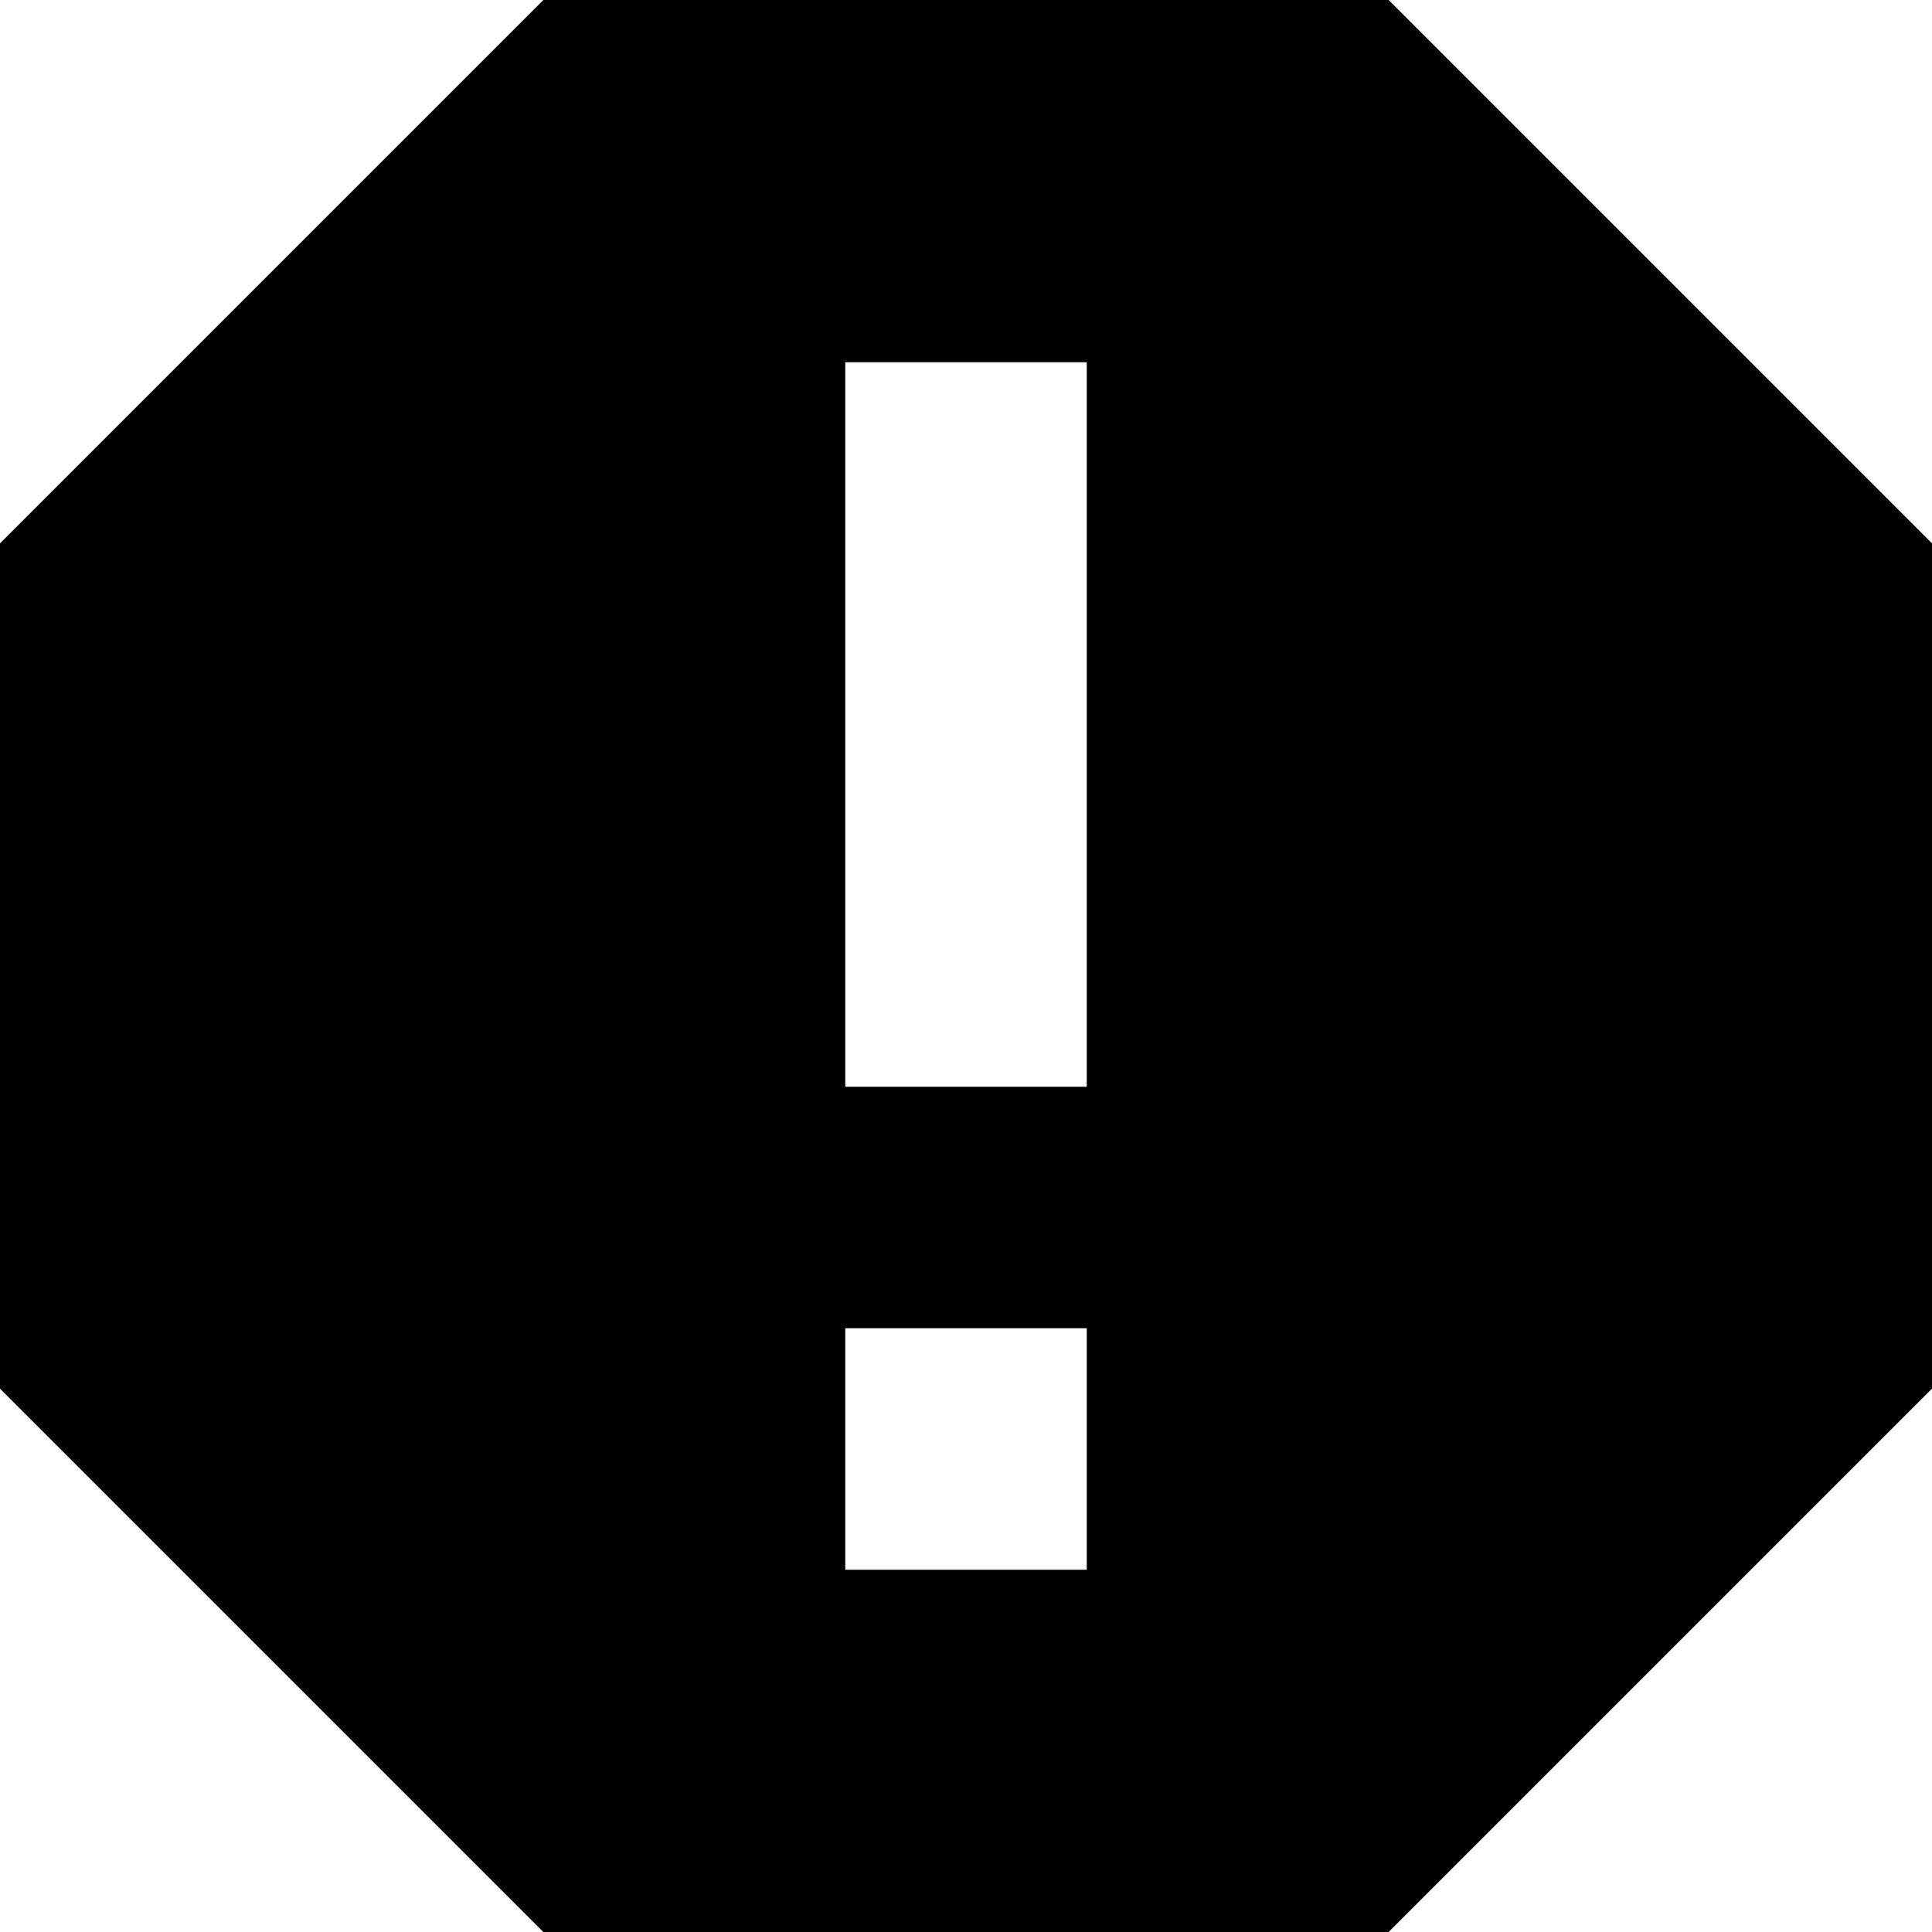
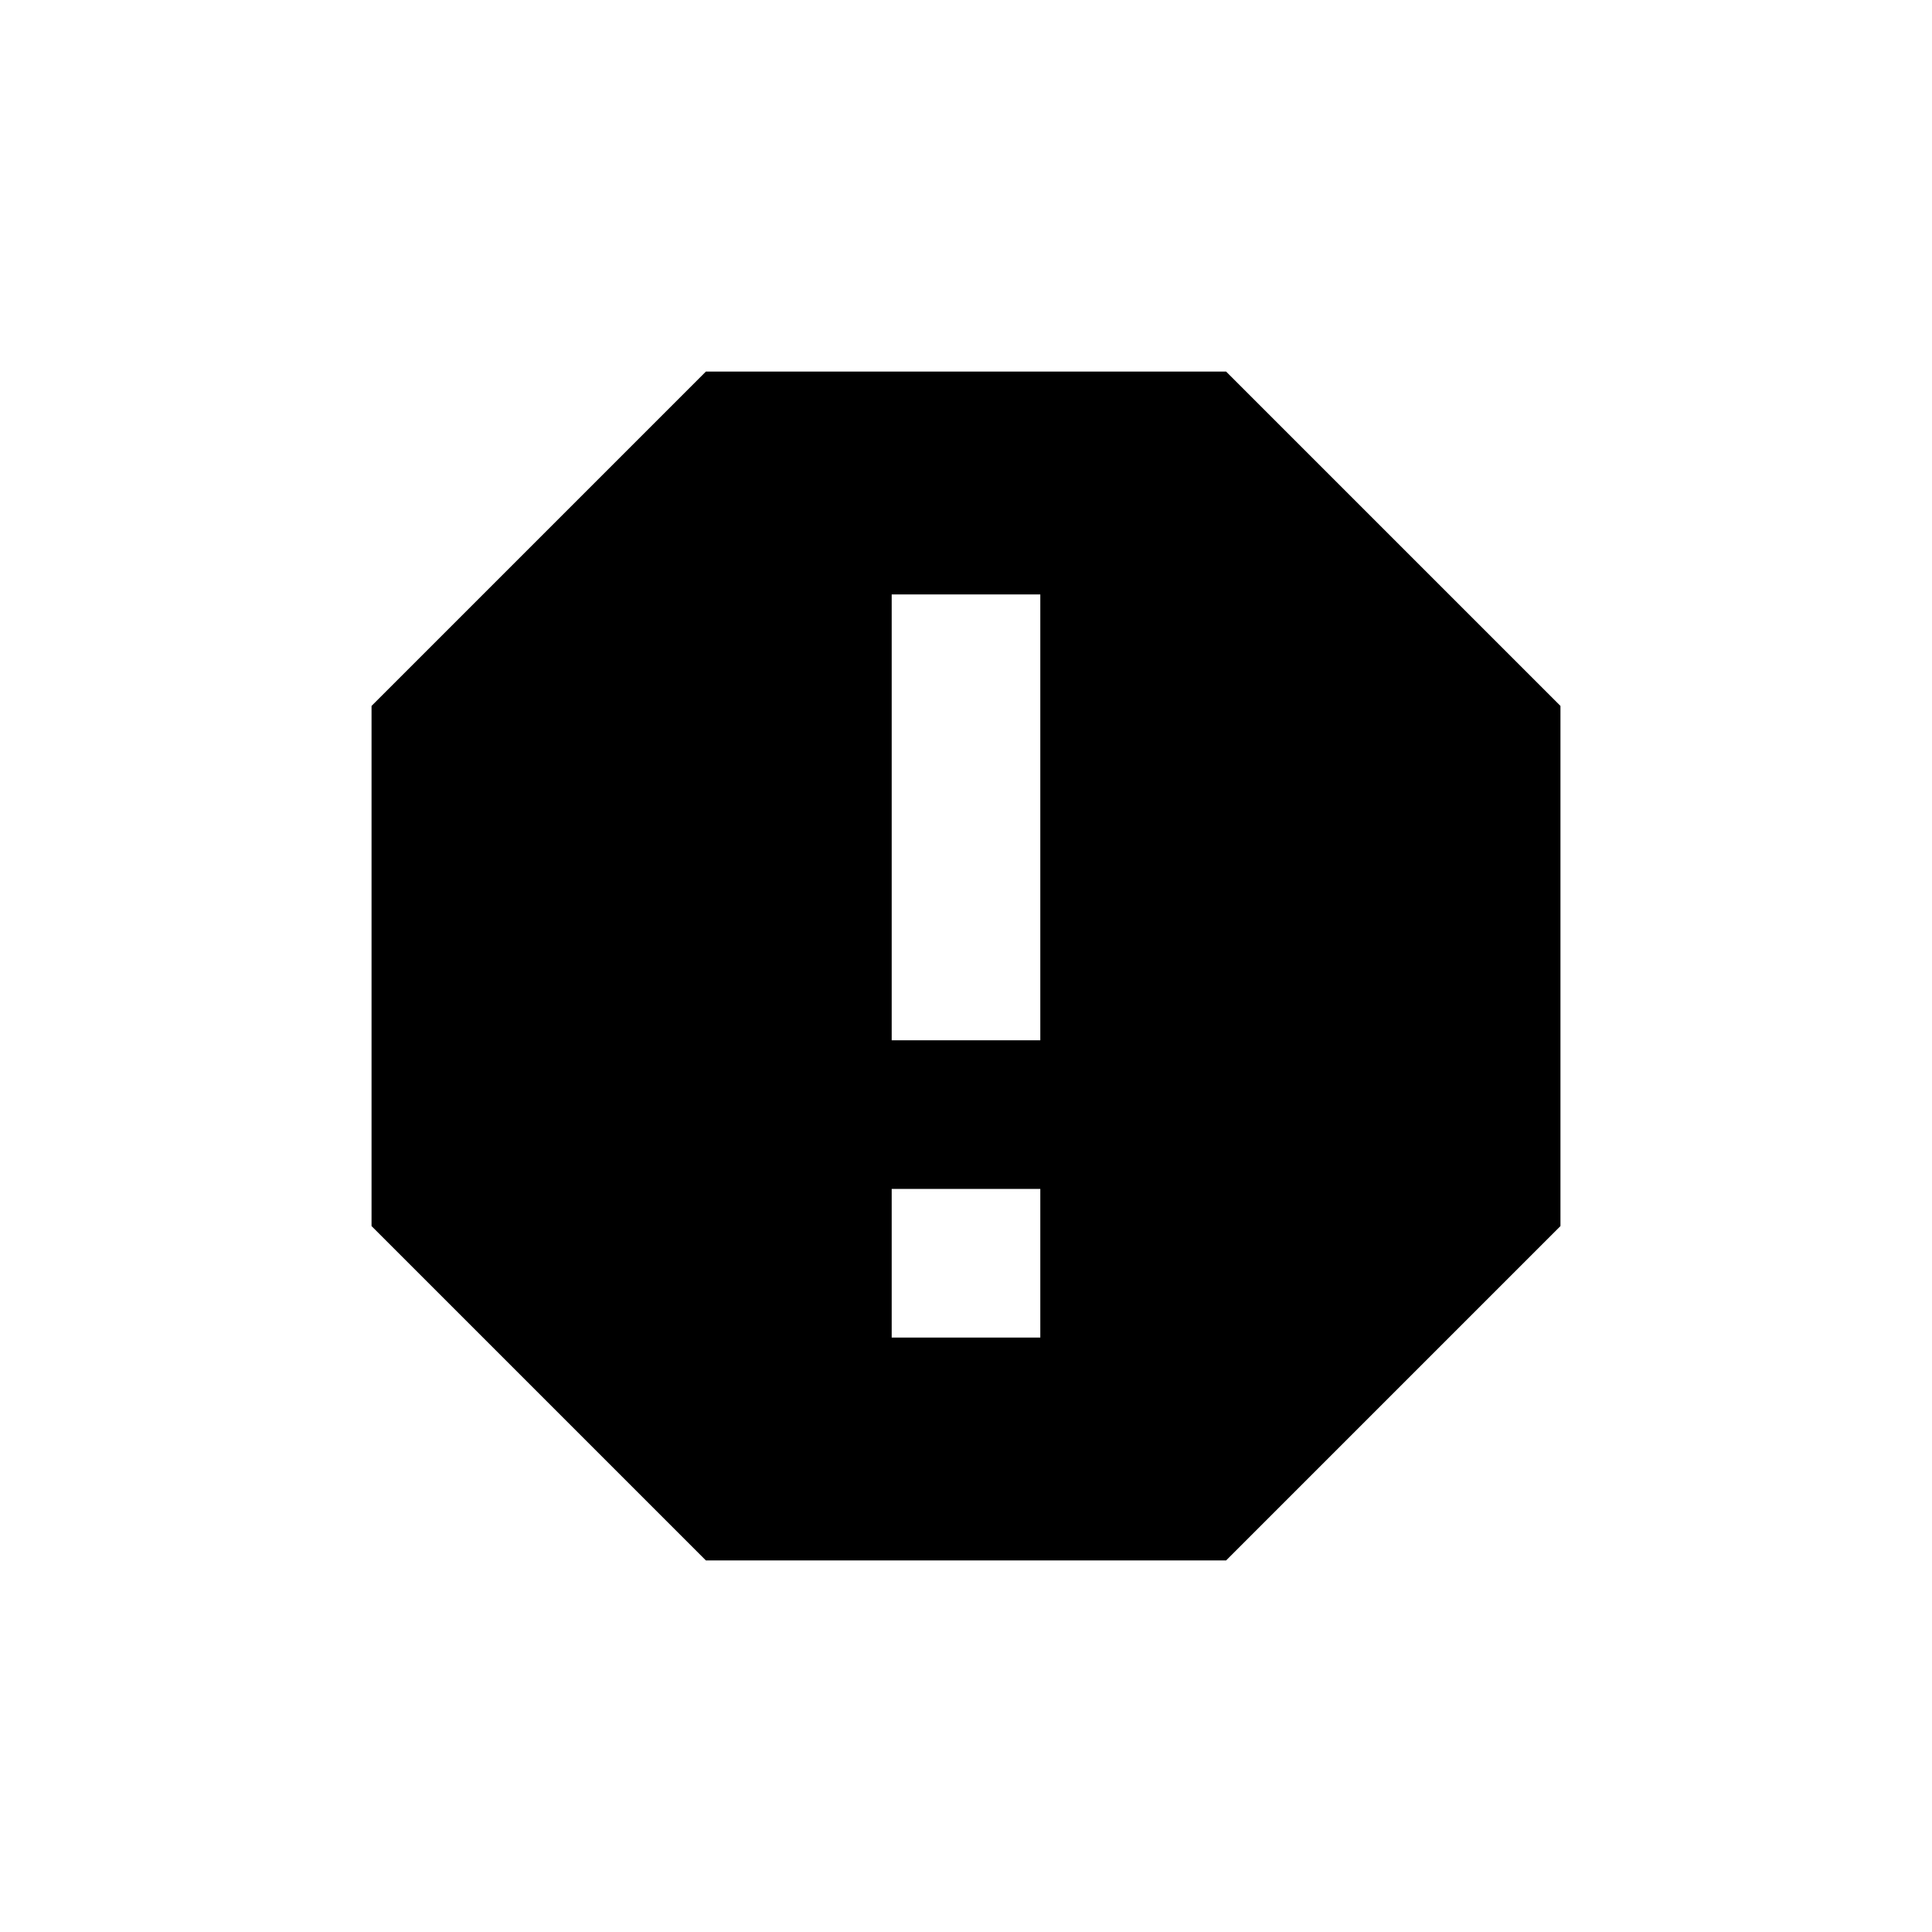
- <svg xmlns="http://www.w3.org/2000/svg" version="1.1" width="32" height="32" viewBox="0 0 32 32">
-   <g id="icomoon-ignore">
-     <line stroke-width="1" x1="" y1="" x2="" y2="" stroke="#449FDB" opacity="" />
-   </g>
-   <path d="M32 23l-9-23h-14l-9 9v14l9 9h14l9-9v-14l-9-9zM18 26h-4v-4h4v4zM18 18h-4v-12h4v12z" />
+ <svg xmlns="http://www.w3.org/2000/svg" width="52" height="52" viewBox="-10 -10 52 52">
+   <path stroke="#449FDB" d="M0 0" />
+   <path d="M32 23L23 0H9L0 9v14l9 9h14l9-9V9l-9-9zm-14 3h-4v-4h4v4zm0-8h-4V6h4v12z" />
</svg>
